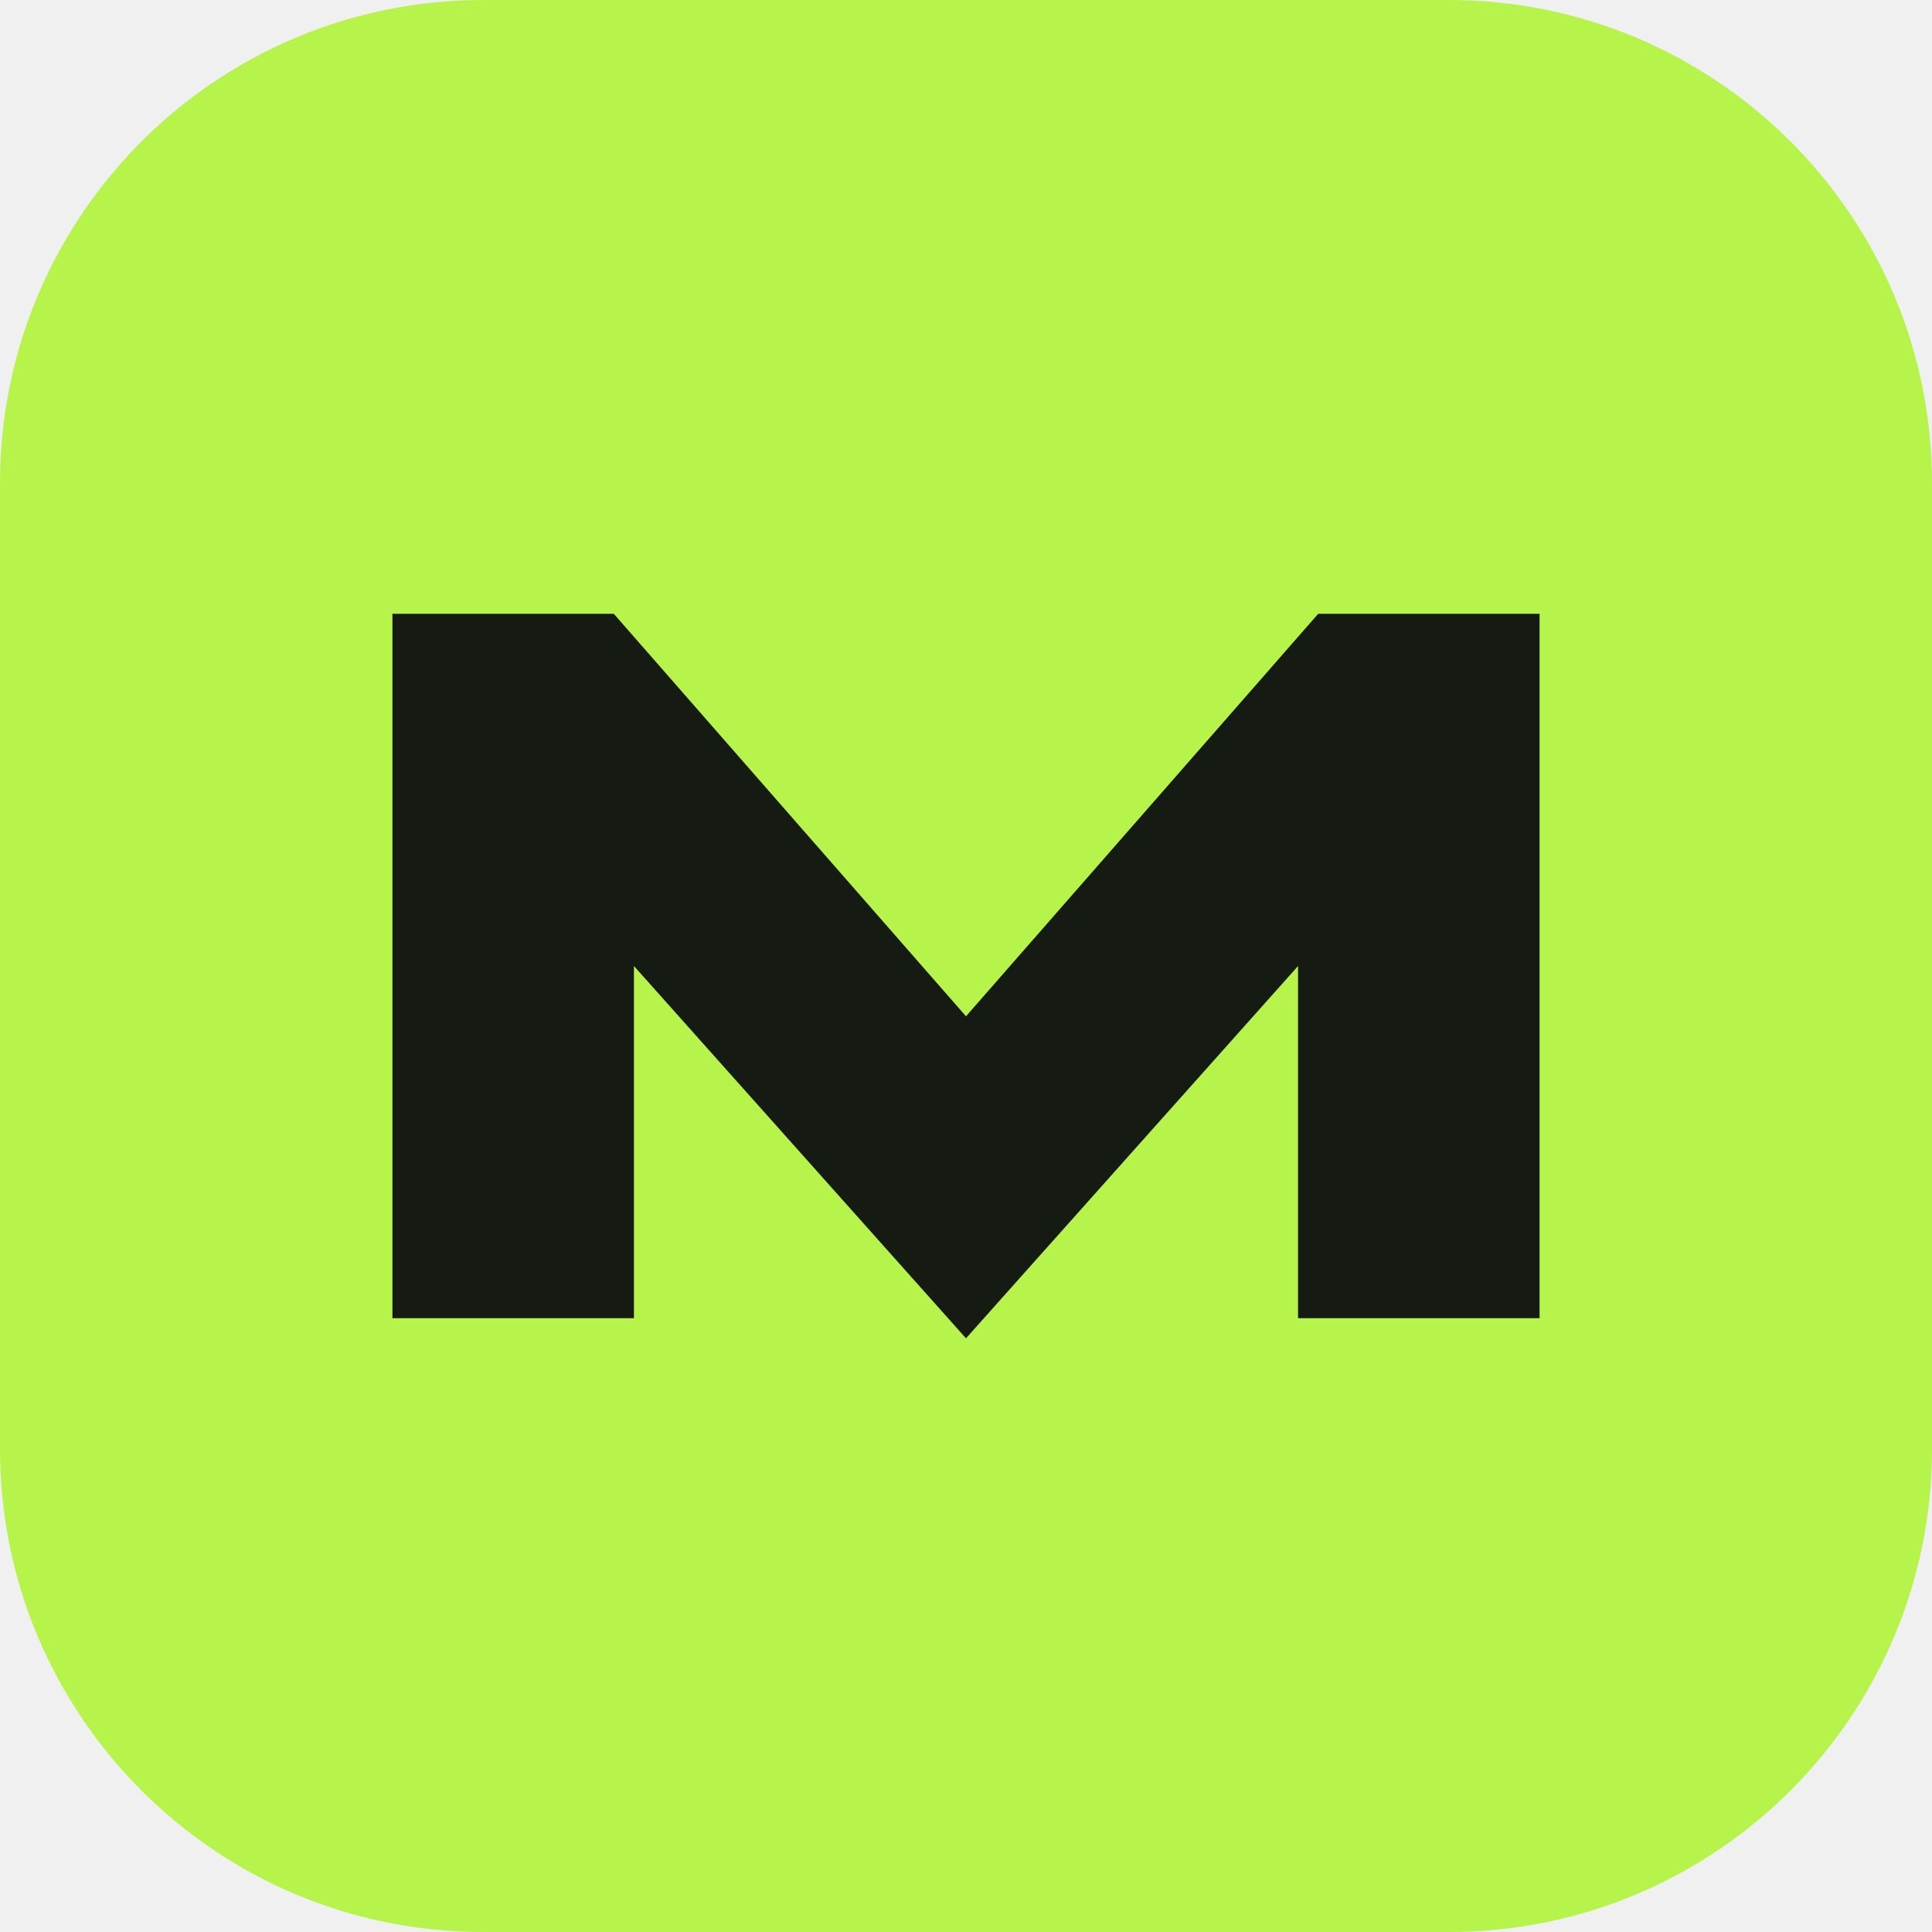
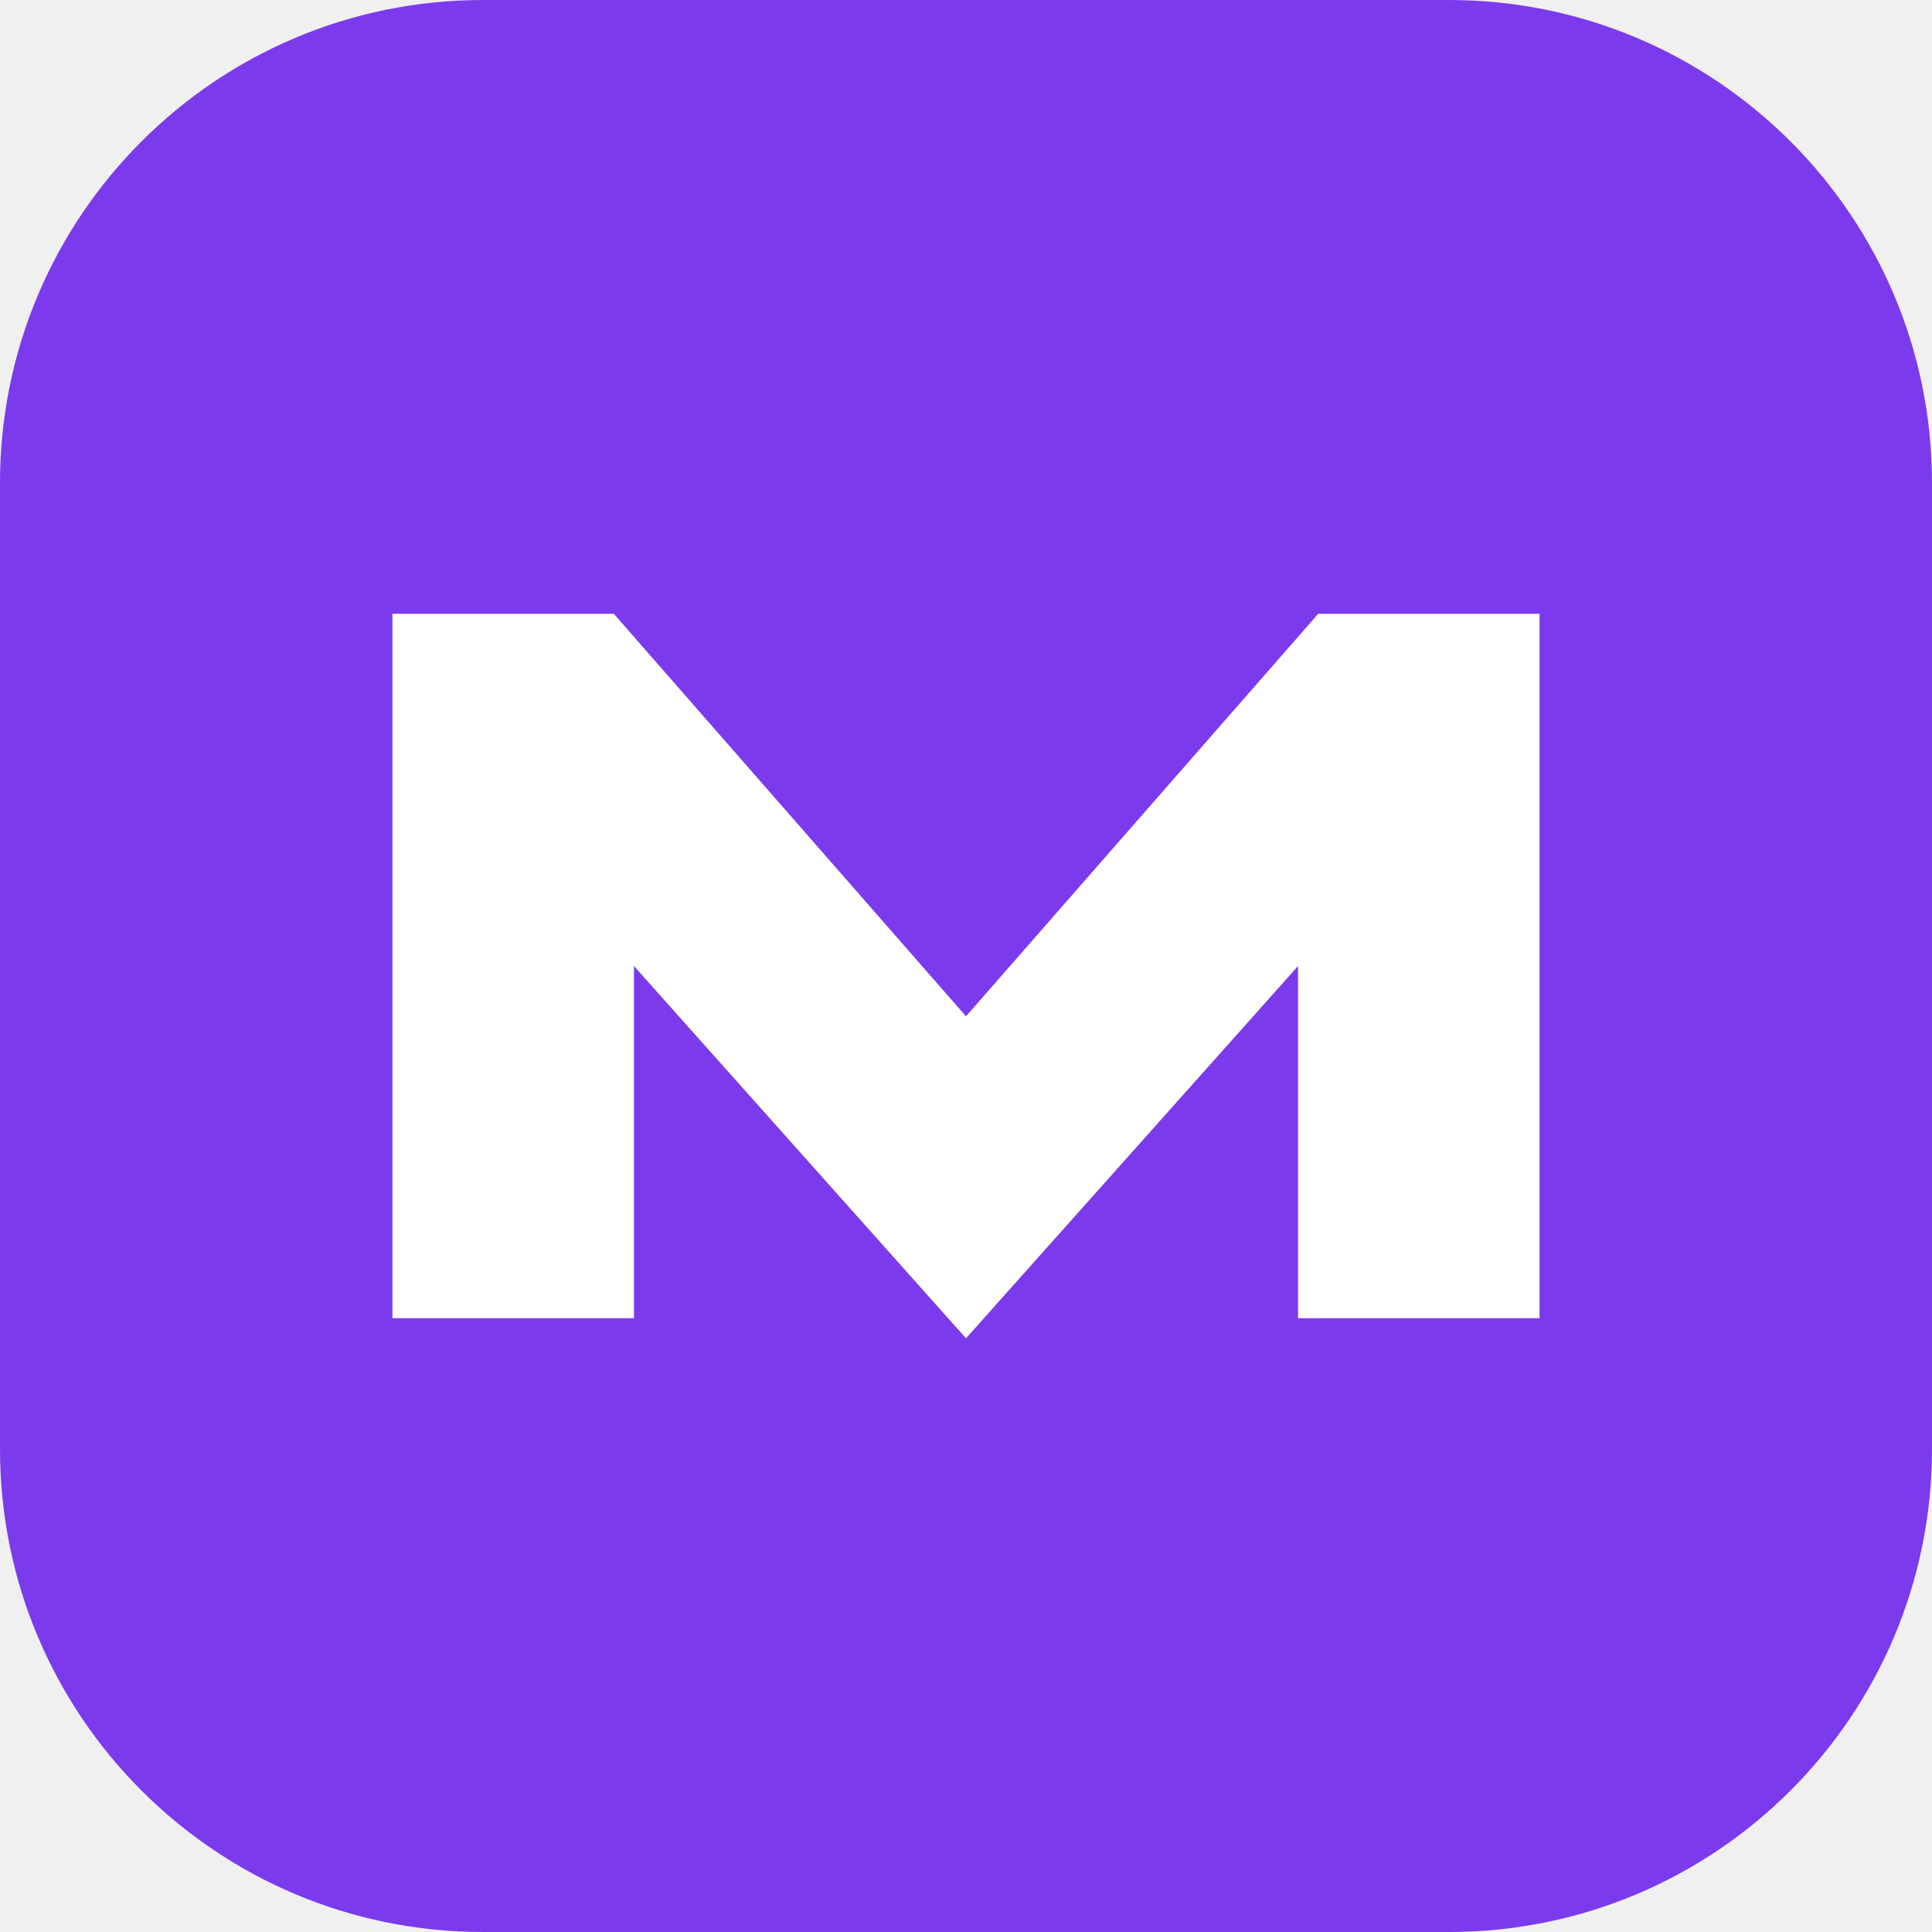
<svg xmlns="http://www.w3.org/2000/svg" viewBox="0 0 192 192">
-   <rect width="192" height="192" rx="48" fill="#b6f34b" />
-   <path d="M39 131V61h22l35 40 35-40h22v70h-24V96l-33 37-33-37v35z" fill="#151a12" />
+   <rect width="192" height="192" rx="48" fill="#7c3aed" />
+   <path d="M39 131V61h22l35 40 35-40h22v70h-24V96l-33 37-33-37v35z" fill="#ffffff" />
</svg>
